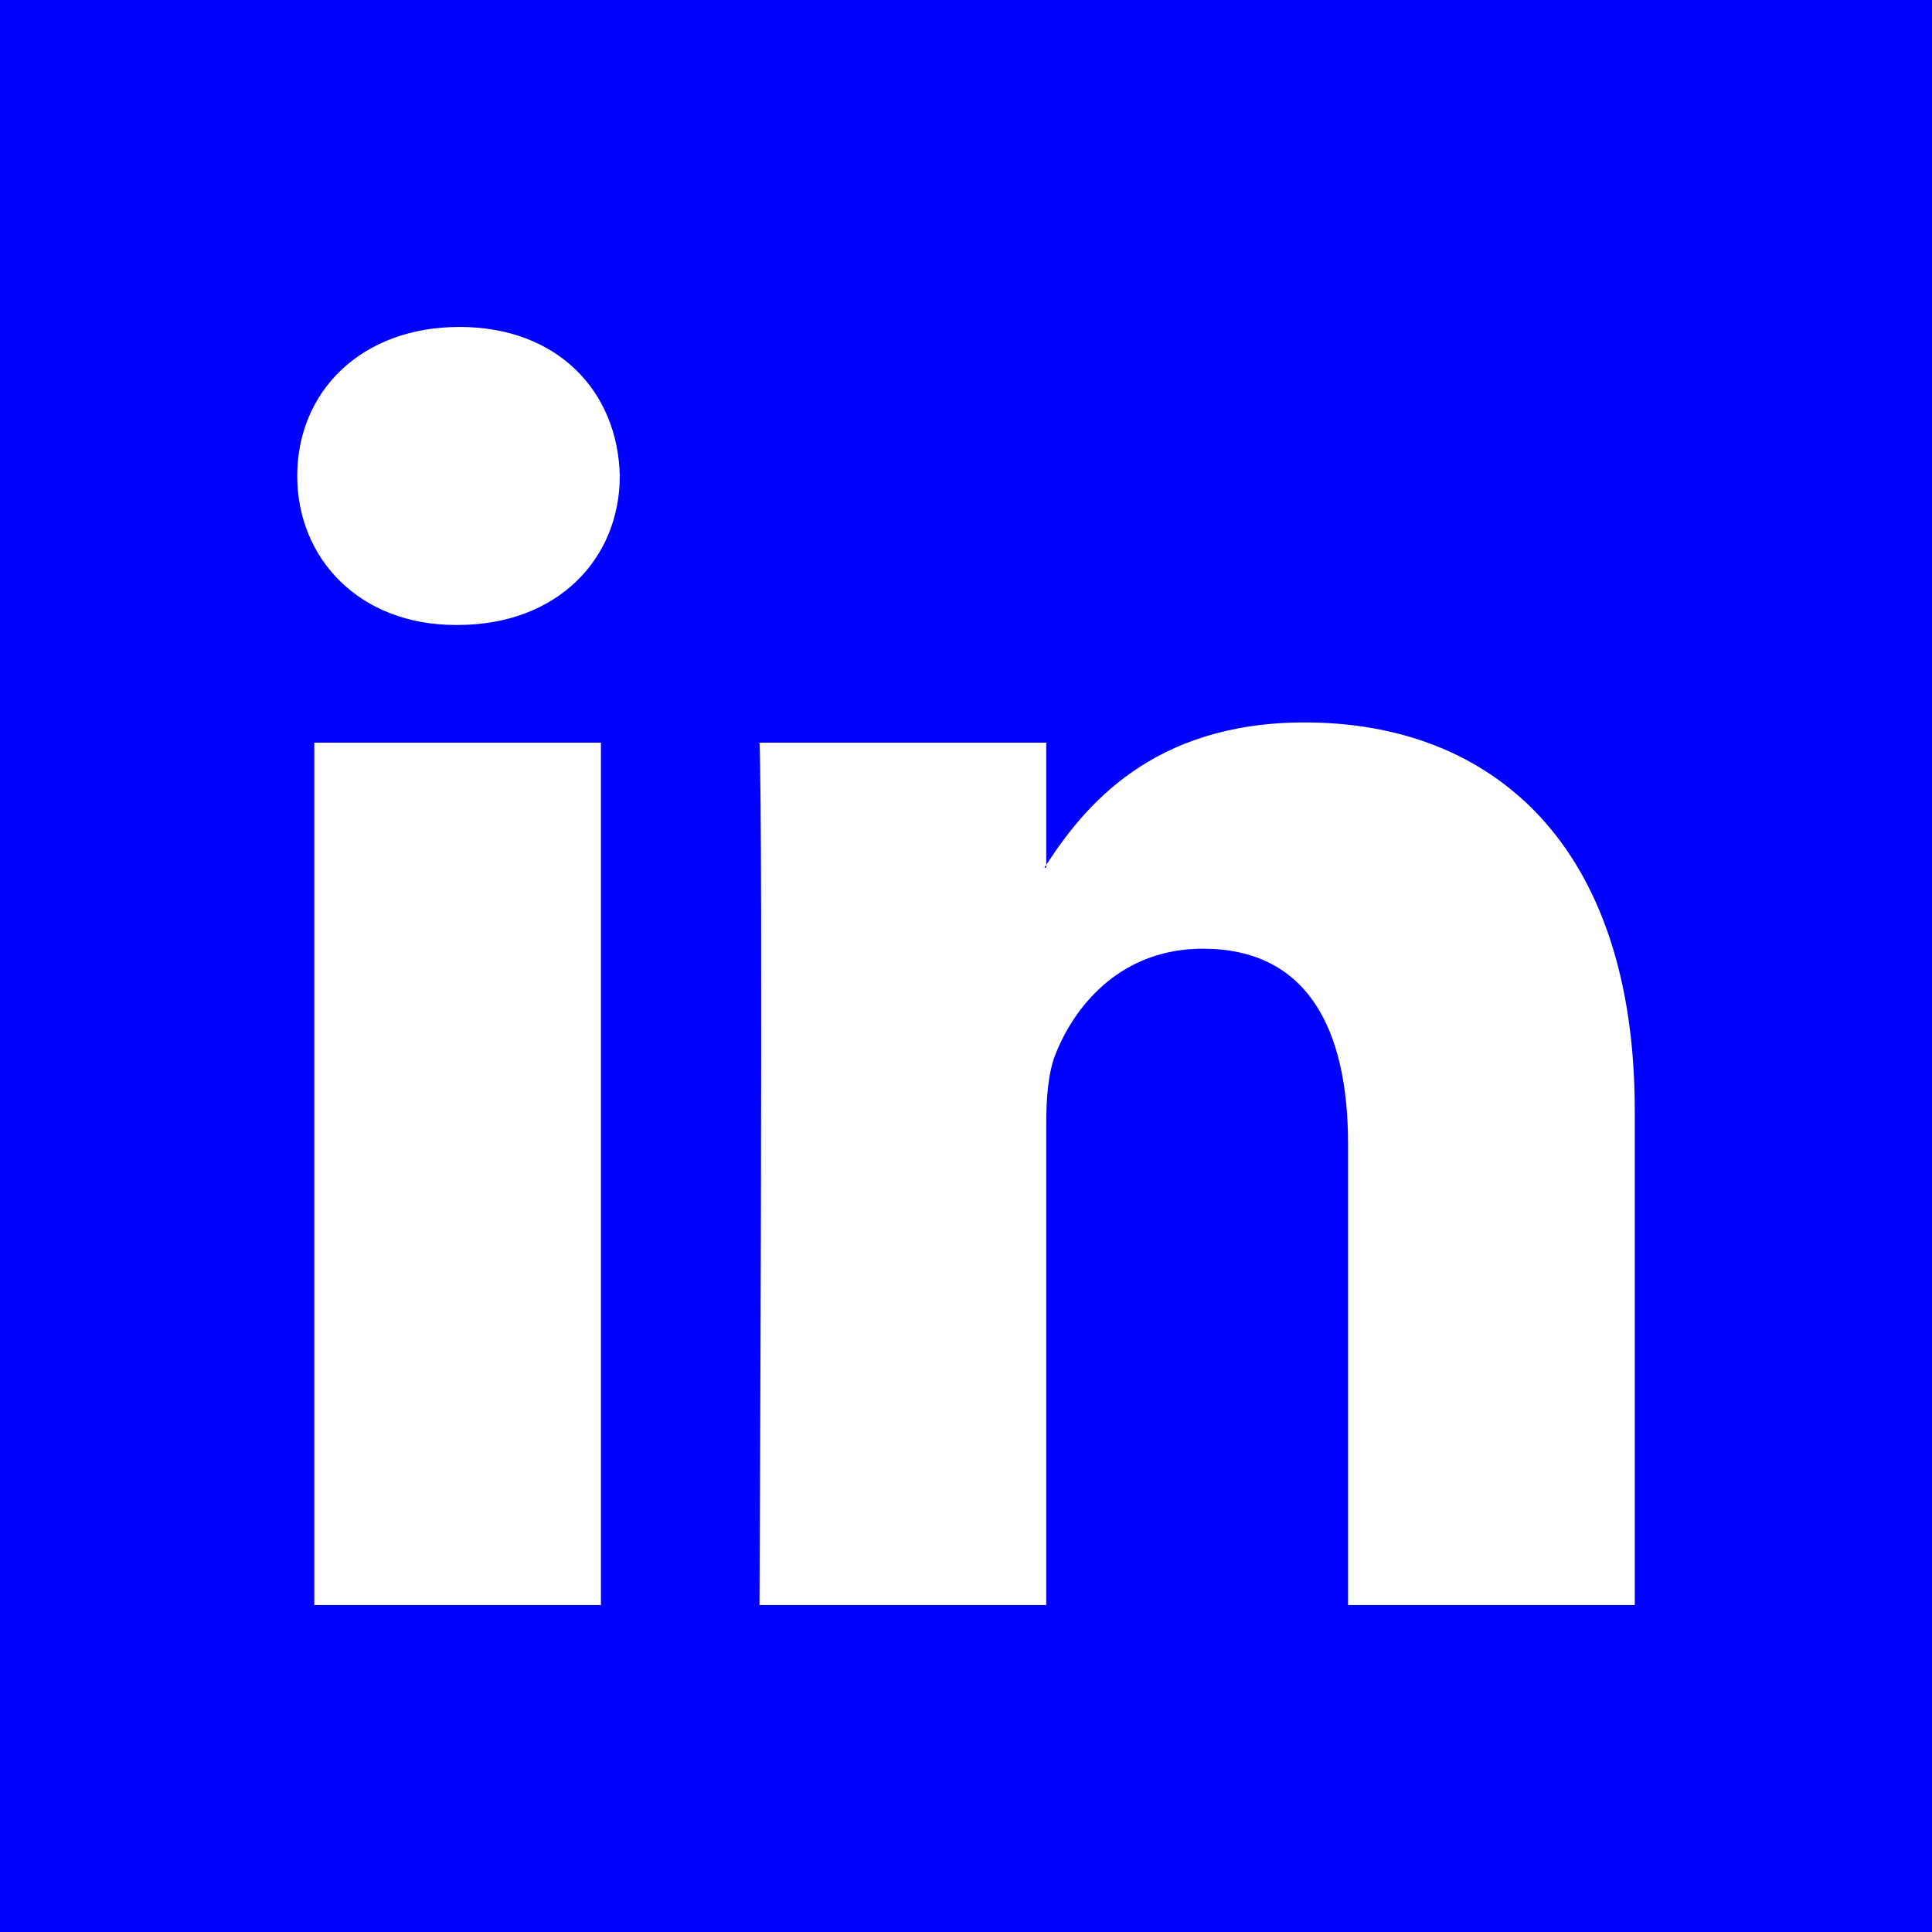
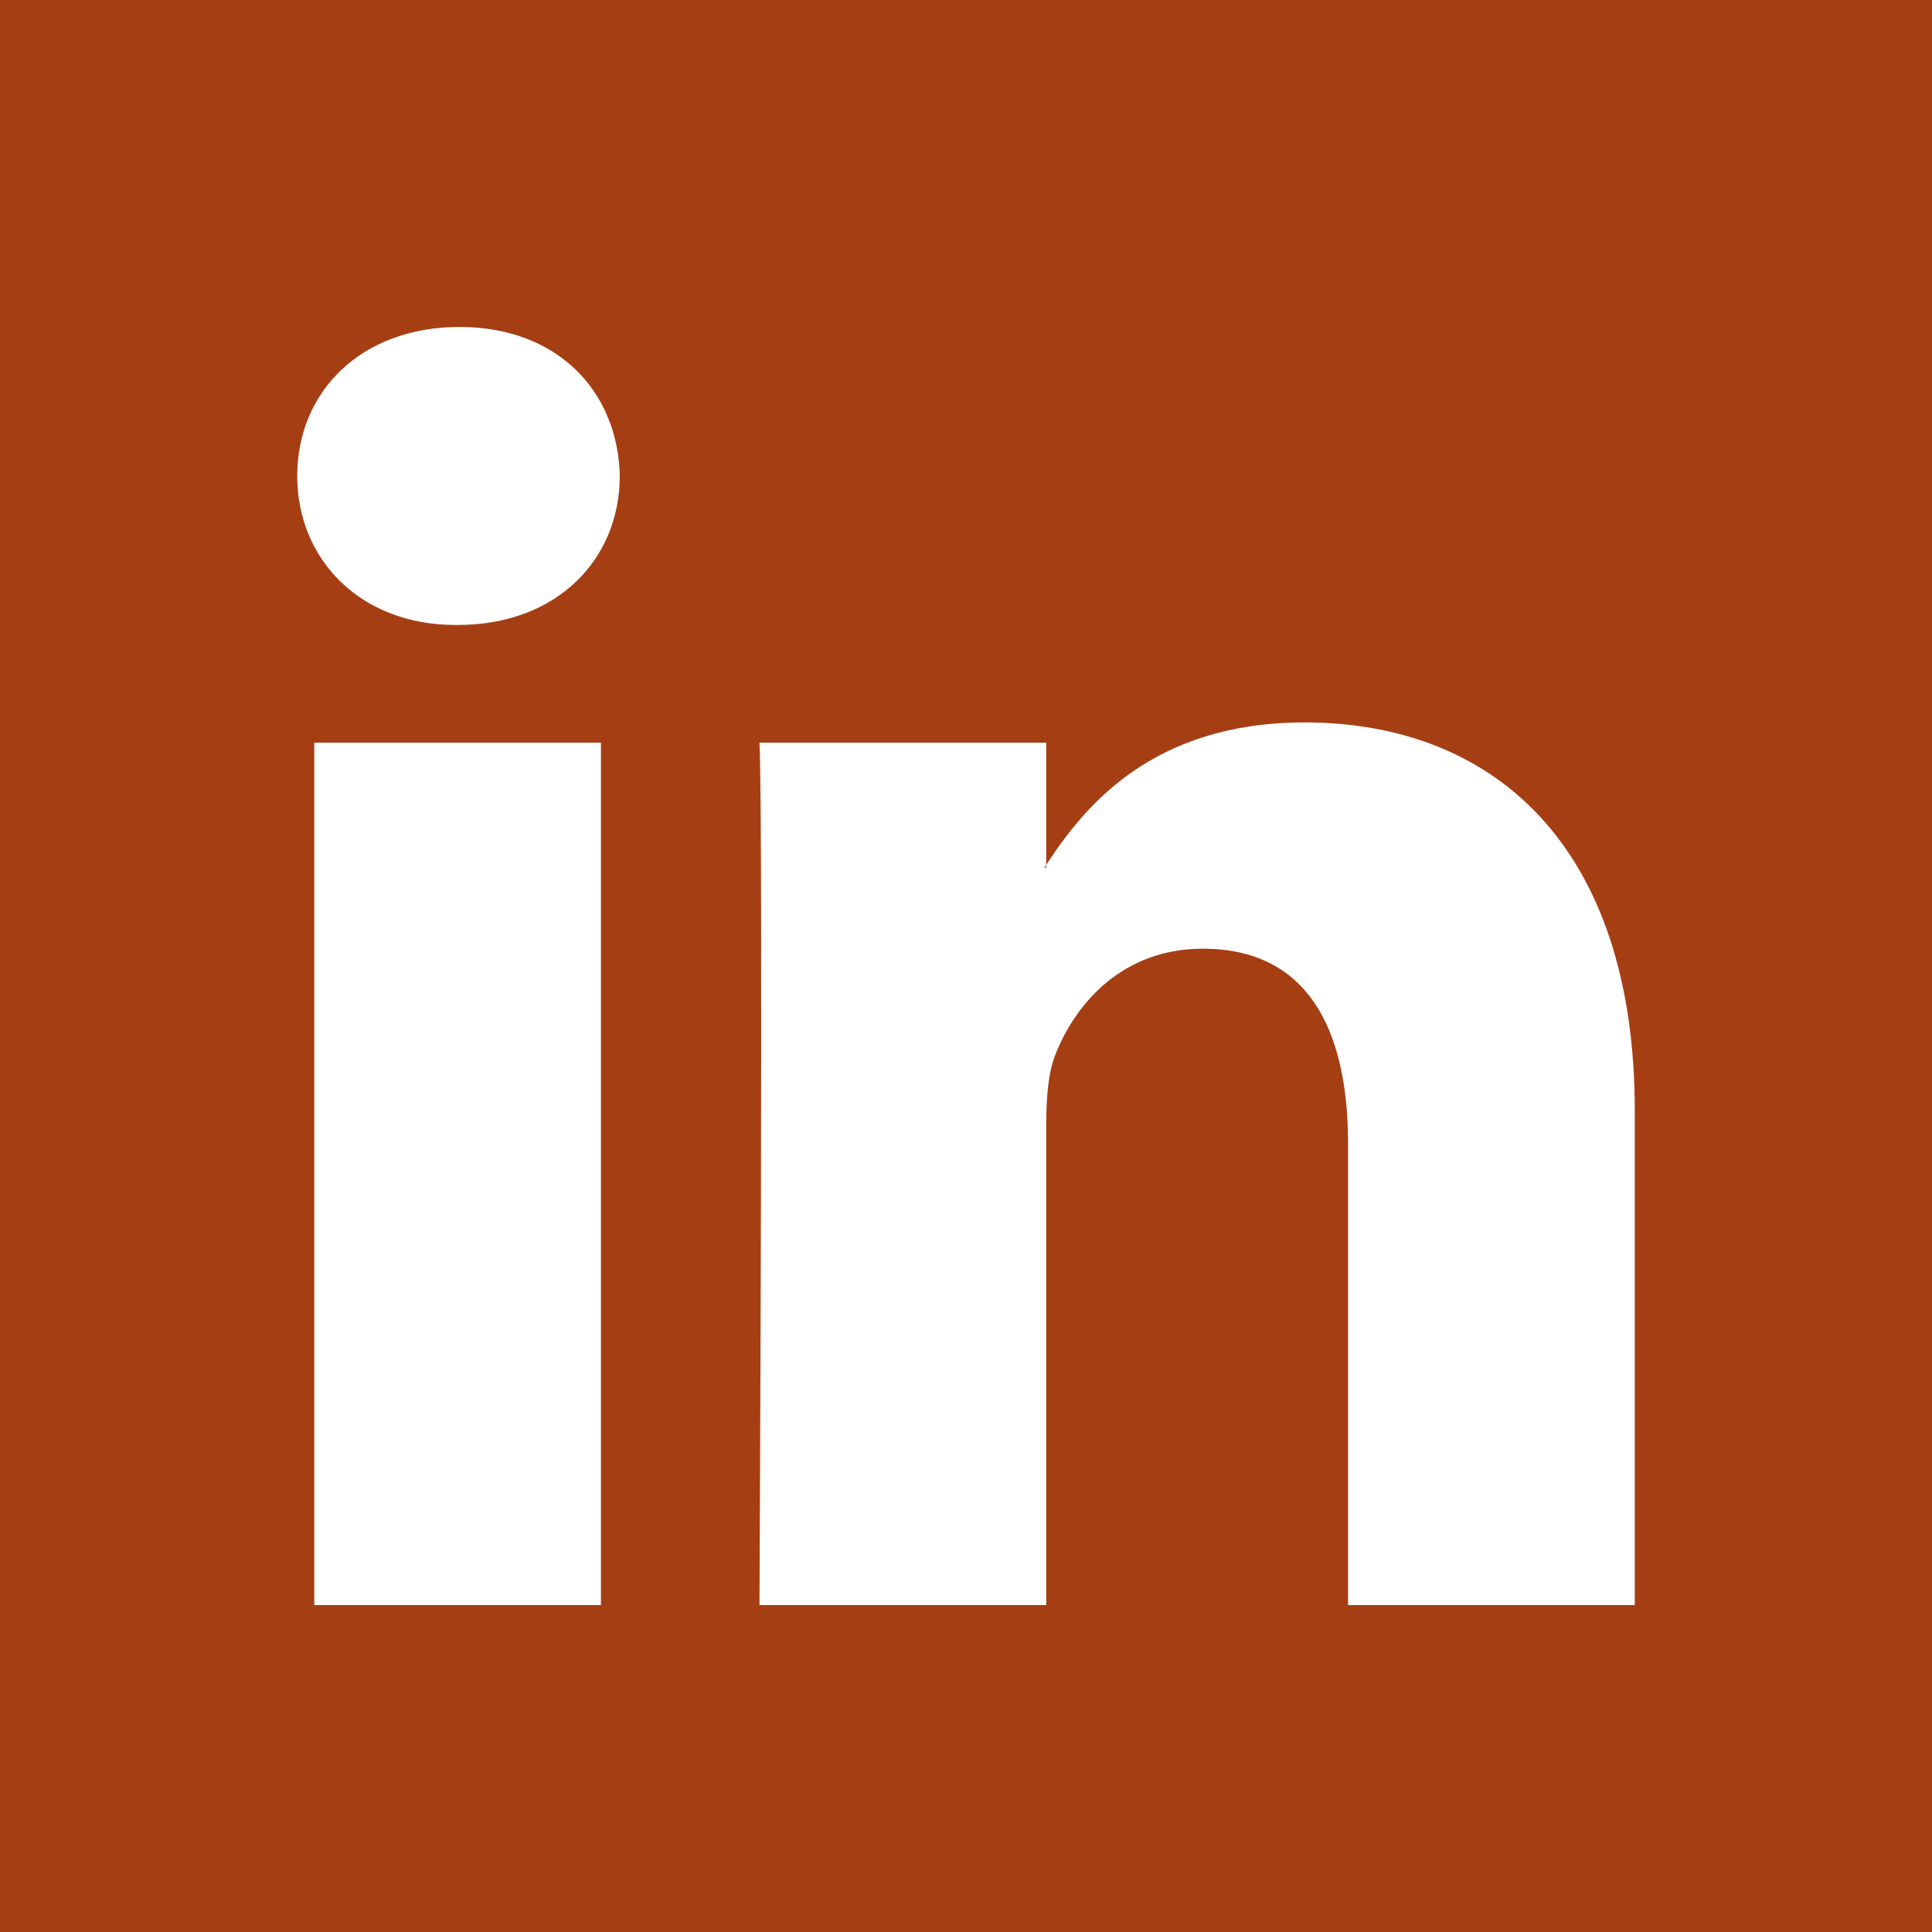
- <svg xmlns="http://www.w3.org/2000/svg" xmlns:xlink="http://www.w3.org/1999/xlink" version="1.1" id="Layer_1" fill="blue" x="0px" y="0px" viewBox="0 0 455 455" style="enable-background:new 0 0 455 455; cursor:pointer;" xml:space="preserve">
+ <svg xmlns="http://www.w3.org/2000/svg" xmlns:xlink="http://www.w3.org/1999/xlink" version="1.1" id="Layer_1" fill="#A63E14" x="0px" y="0px" viewBox="0 0 455 455" style="enable-background:new 0 0 455 455; cursor:pointer;" xml:space="preserve">
  <g>
    <path style="fill-rule:evenodd;clip-rule:evenodd;" d="M246.4,204.35v-0.665c-0.136,0.223-0.324,0.446-0.442,0.665H246.4z" />
    <path style="fill-rule:evenodd;clip-rule:evenodd;" d="M0,0v455h455V0H0z M141.522,378.002H74.016V174.906h67.506V378.002z     M107.769,147.186h-0.446C84.678,147.186,70,131.585,70,112.085c0-19.928,15.107-35.087,38.211-35.087    c23.109,0,37.31,15.159,37.752,35.087C145.963,131.585,131.32,147.186,107.769,147.186z M385,378.002h-67.524V269.345    c0-27.291-9.756-45.92-34.195-45.92c-18.664,0-29.755,12.543-34.641,24.693c-1.776,4.34-2.24,10.373-2.24,16.459v113.426h-67.537    c0,0,0.905-184.043,0-203.096H246.4v28.779c8.973-13.807,24.986-33.547,60.856-33.547c44.437,0,77.744,29.02,77.744,91.398V378.002    z" />
  </g>
  <a id="anchor" xlink:href="https://www.linkedin.com/in/spencer-scarpelli-91790b53" target="_blank">
    <rect x="0" y="0" width="100%" height="100%" fill-opacity="0" />
  </a>
</svg>
